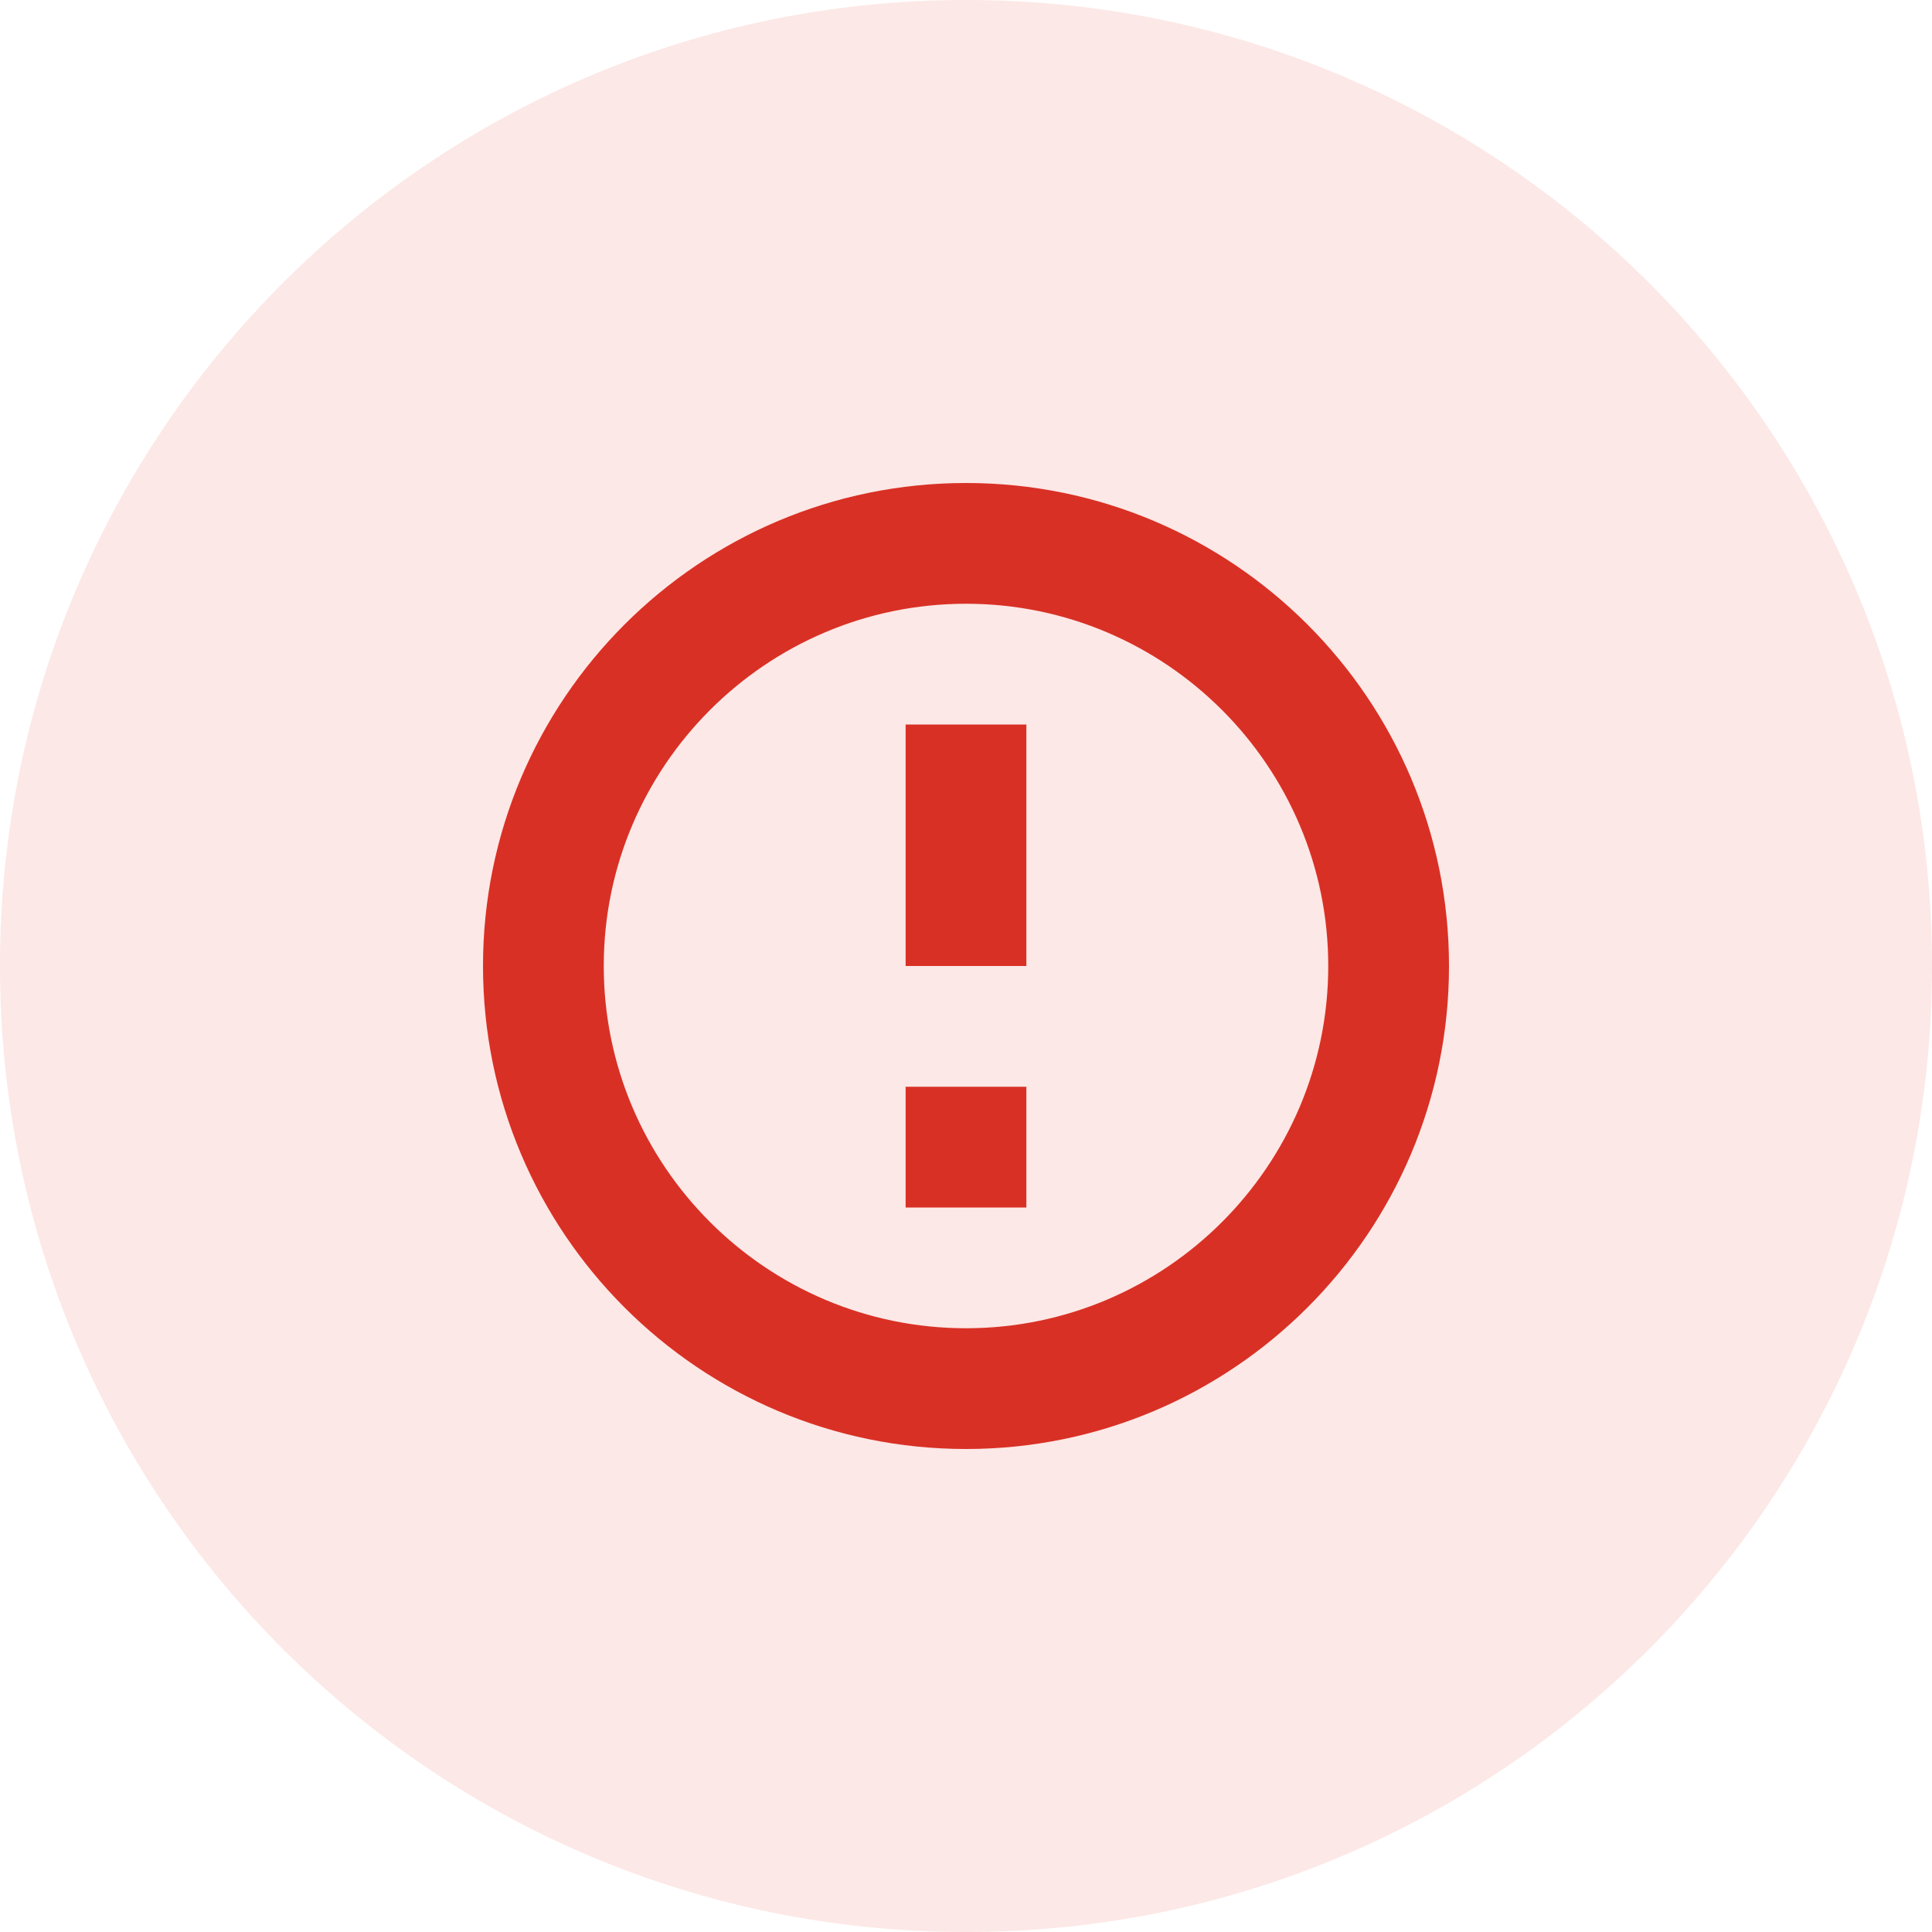
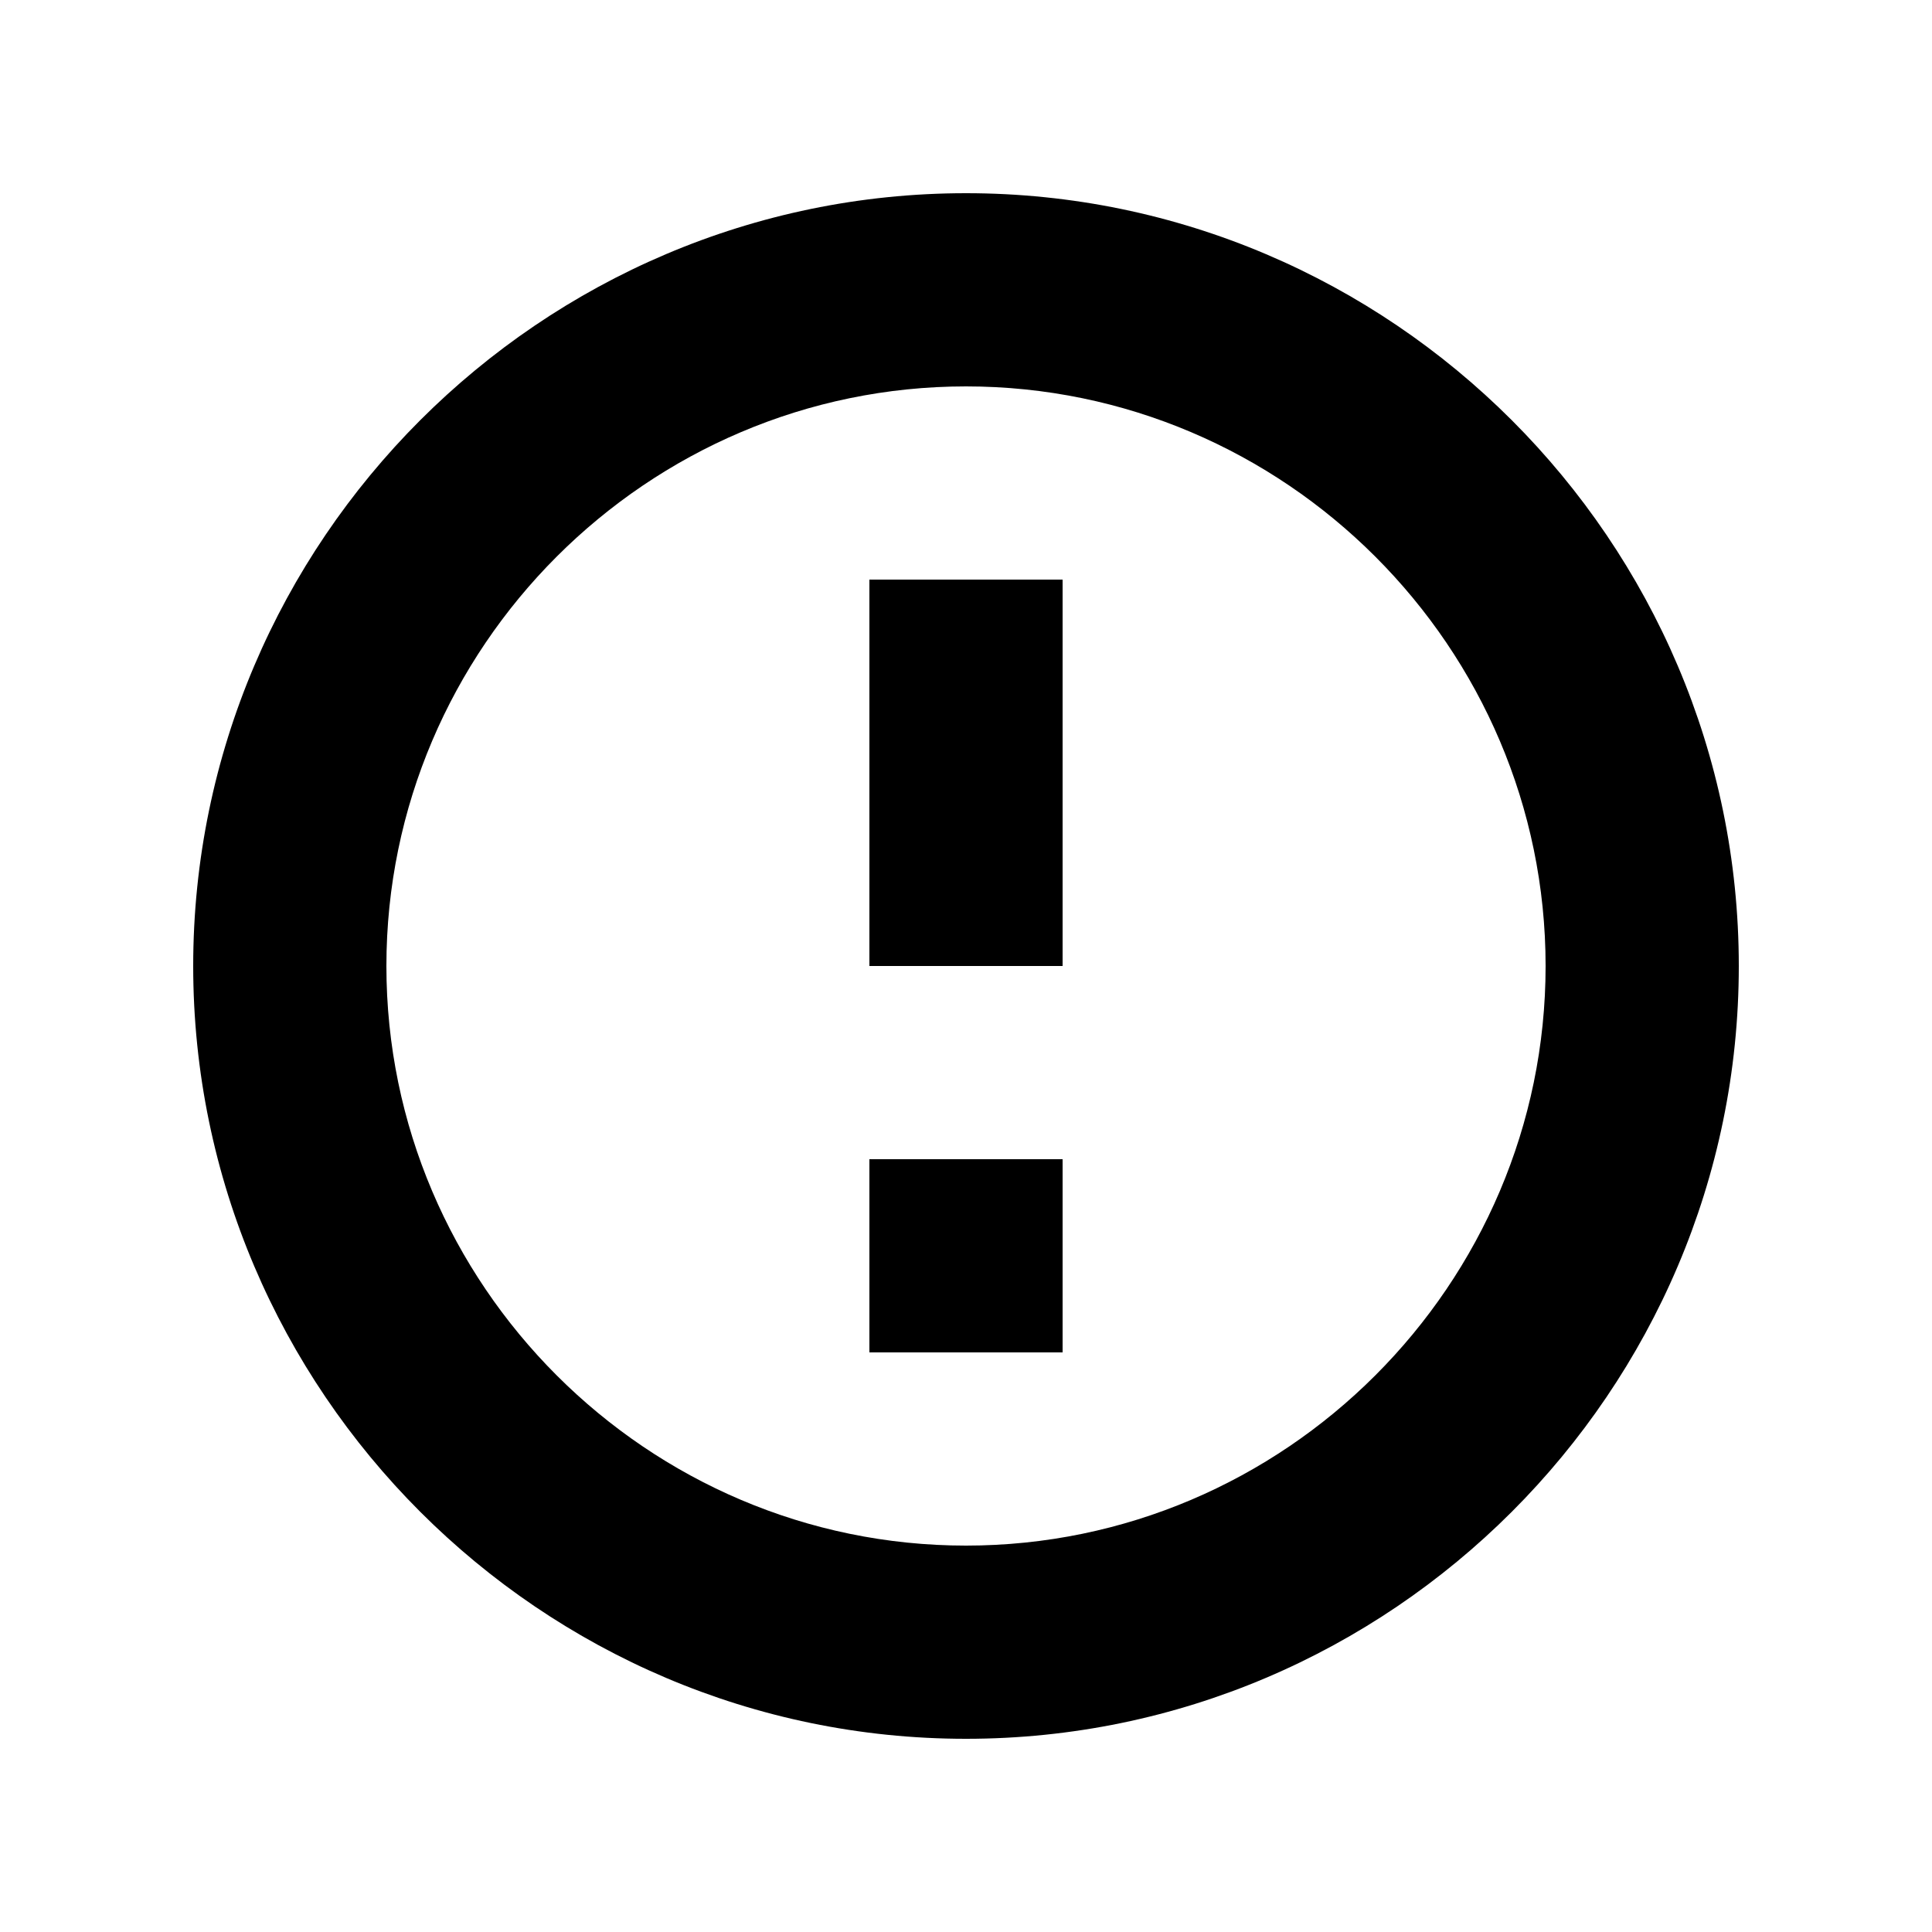
- <svg xmlns="http://www.w3.org/2000/svg" width="32" height="32" fill="none">
-   <path fill-rule="evenodd" clip-rule="evenodd" d="M14.4 16h3.2V9.6h-3.2V16zM16 3.2C8.934 3.2 3.2 8.934 3.2 16c0 7.066 5.734 12.8 12.8 12.8 7.066 0 12.8-5.734 12.8-12.8 0-7.066-5.734-12.8-12.8-12.8zm0 22.4c-5.292 0-9.6-4.308-9.6-9.6s4.308-9.6 9.6-9.6 9.6 4.308 9.6 9.6-4.308 9.6-9.6 9.6zm-1.6-3.2h3.2v-3.2h-3.2v3.2z" fill="#202124" />
-   <circle cx="16" cy="16" r="16" fill="#FCE8E6" />
-   <path fill-rule="evenodd" clip-rule="evenodd" d="M15 16h2v-4h-2v4zm1-8c-4.416 0-8 3.584-8 8s3.584 8 8 8 8-3.584 8-8-3.584-8-8-8zm0 14c-3.307 0-6-2.692-6-6 0-3.307 2.693-6 6-6 3.308 0 6 2.693 6 6 0 3.308-2.692 6-6 6zm-1-2h2v-2h-2v2z" fill="#D93025" />
+ <svg xmlns="http://www.w3.org/2000/svg" xml:space="preserve" style="enable-background:new 0 0 20 20" viewBox="0 0 20 20">
+   <path d="M9 10h2V6H9v4zm1-8c-4.4 0-8 3.6-8 8s3.6 8 8 8 8-3.6 8-8-3.6-8-8-8zm0 14c-3.3 0-6-2.7-6-6s2.7-6 6-6 6 2.7 6 6-2.7 6-6 6zm-1-2h2v-2H9v2z" style="fill-rule:evenodd;clip-rule:evenodd" />
</svg>
